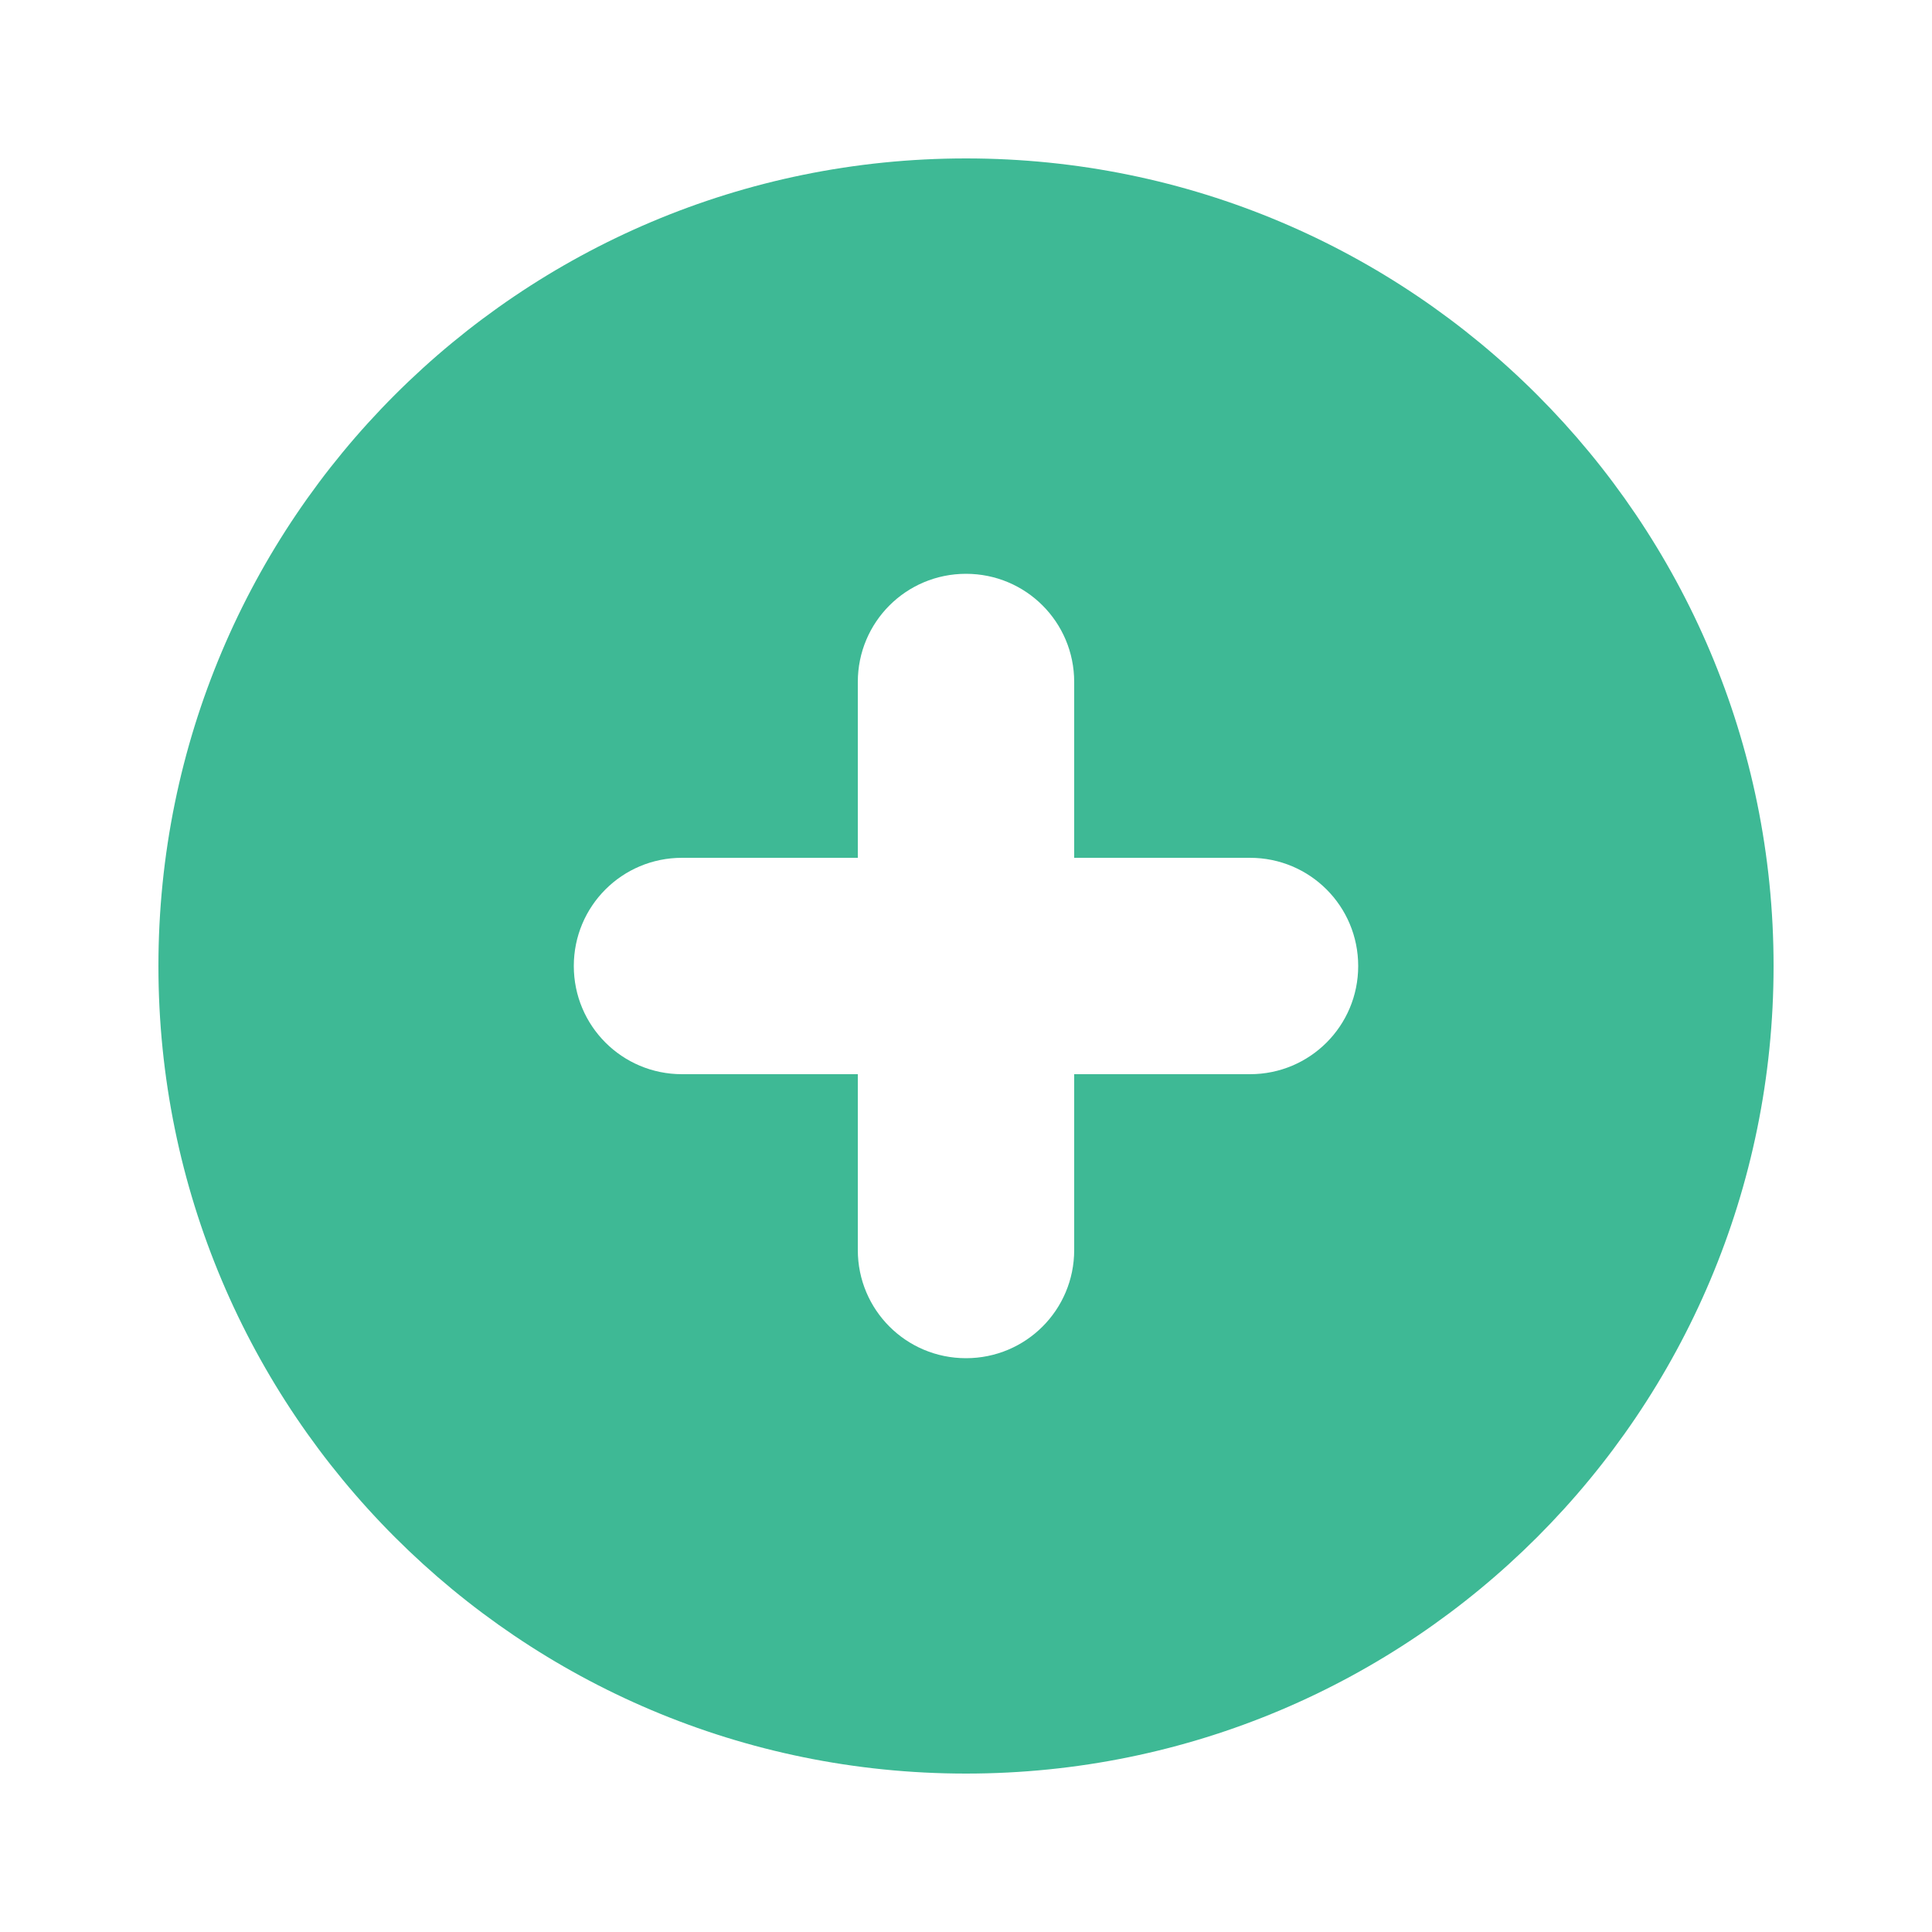
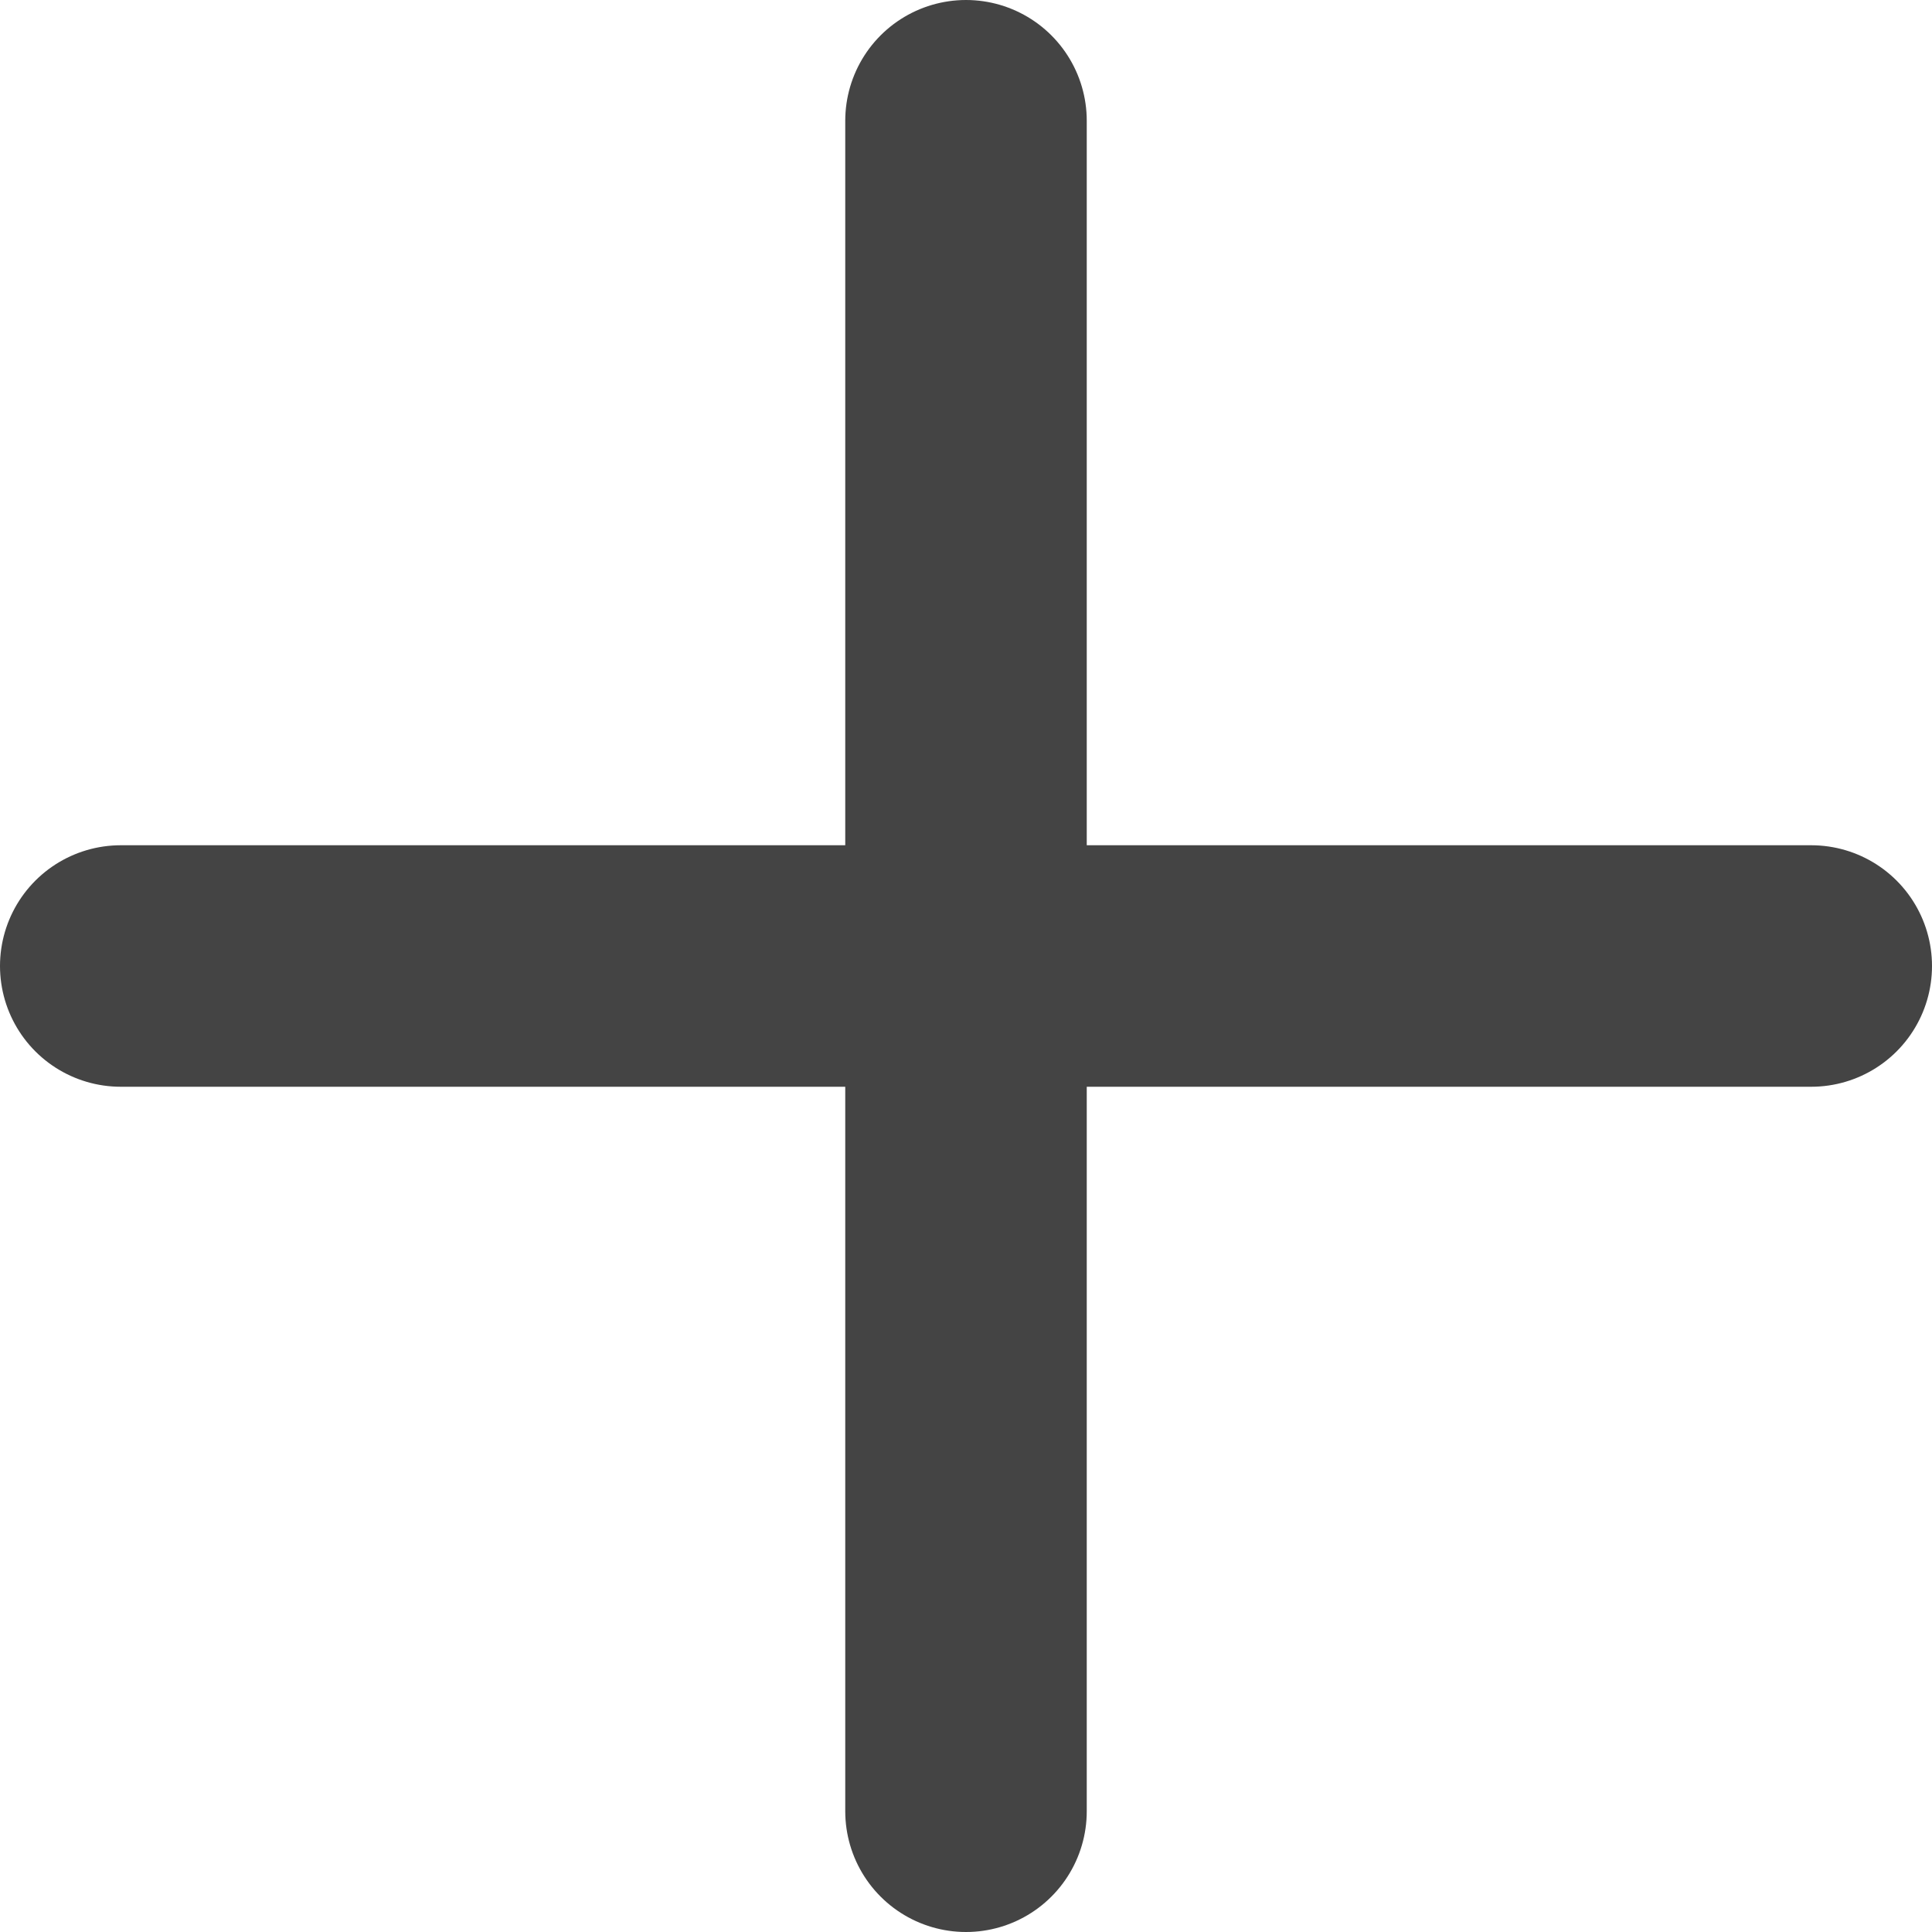
- <svg xmlns="http://www.w3.org/2000/svg" fill="#3EB995" version="1.1" x="0px" y="0px" viewBox="0 0 100 100" enable-background="new 0 0 100 100" xml:space="preserve">
-   <path d="M50,91.8c23.1,0,41.8-18.7,41.8-41.8C91.8,26.9,73.1,8.2,50,8.2C26.9,8.2,8.2,26.9,8.2,50C8.2,73.1,26.9,91.8,50,91.8z   M35.3,44.4h9.1v-9.1c0-3.1,2.5-5.6,5.6-5.6c3.1,0,5.6,2.5,5.6,5.6v9.1h9.1c3.1,0,5.6,2.5,5.6,5.6c0,3.1-2.5,5.6-5.6,5.6h-9.1v9.1  c0,3.1-2.5,5.6-5.6,5.6c-3.1,0-5.6-2.5-5.6-5.6v-9.1h-9.1c-3.1,0-5.6-2.5-5.6-5.6C29.7,46.9,32.2,44.4,35.3,44.4z" />
+ <svg xmlns="http://www.w3.org/2000/svg" width="16" height="16" viewBox="0 0 16 16" fill="none">
+   <path d="M8 1V15" stroke="#444444" stroke-width="2" stroke-linecap="round" stroke-linejoin="round" />
+   <path d="M1 8H15" stroke="#444444" stroke-width="2" stroke-linecap="round" stroke-linejoin="round" />
</svg>
